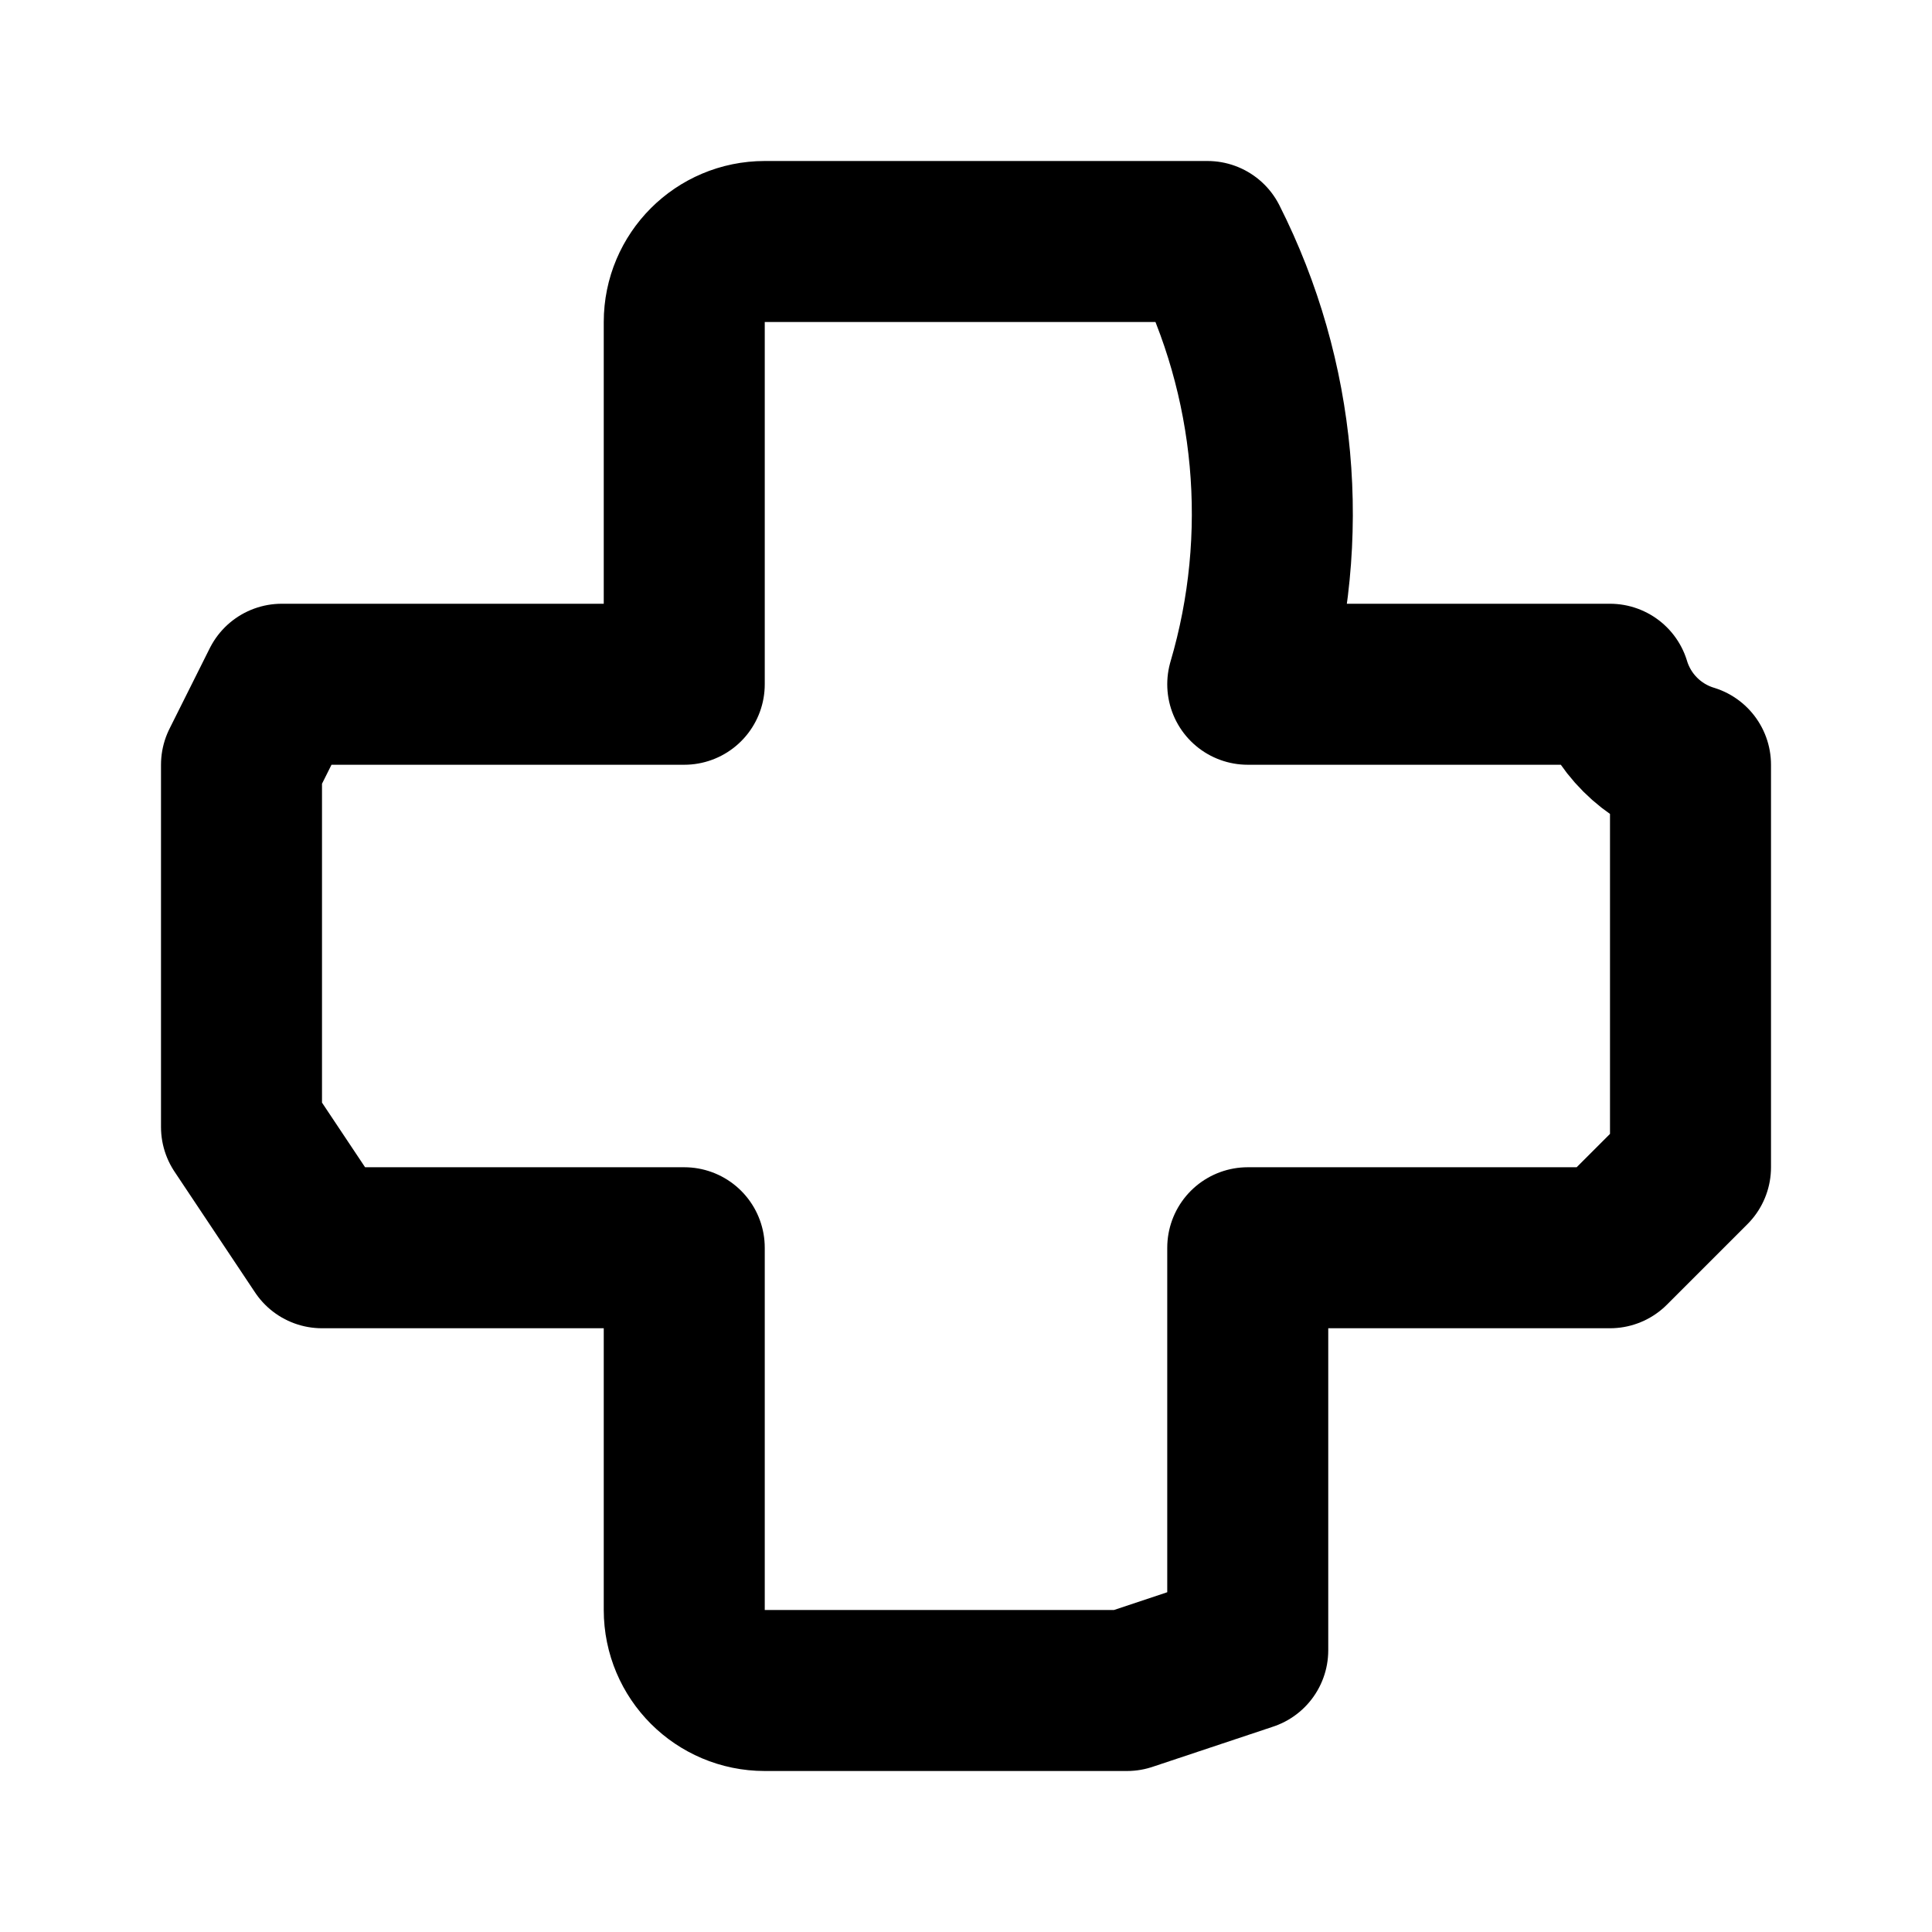
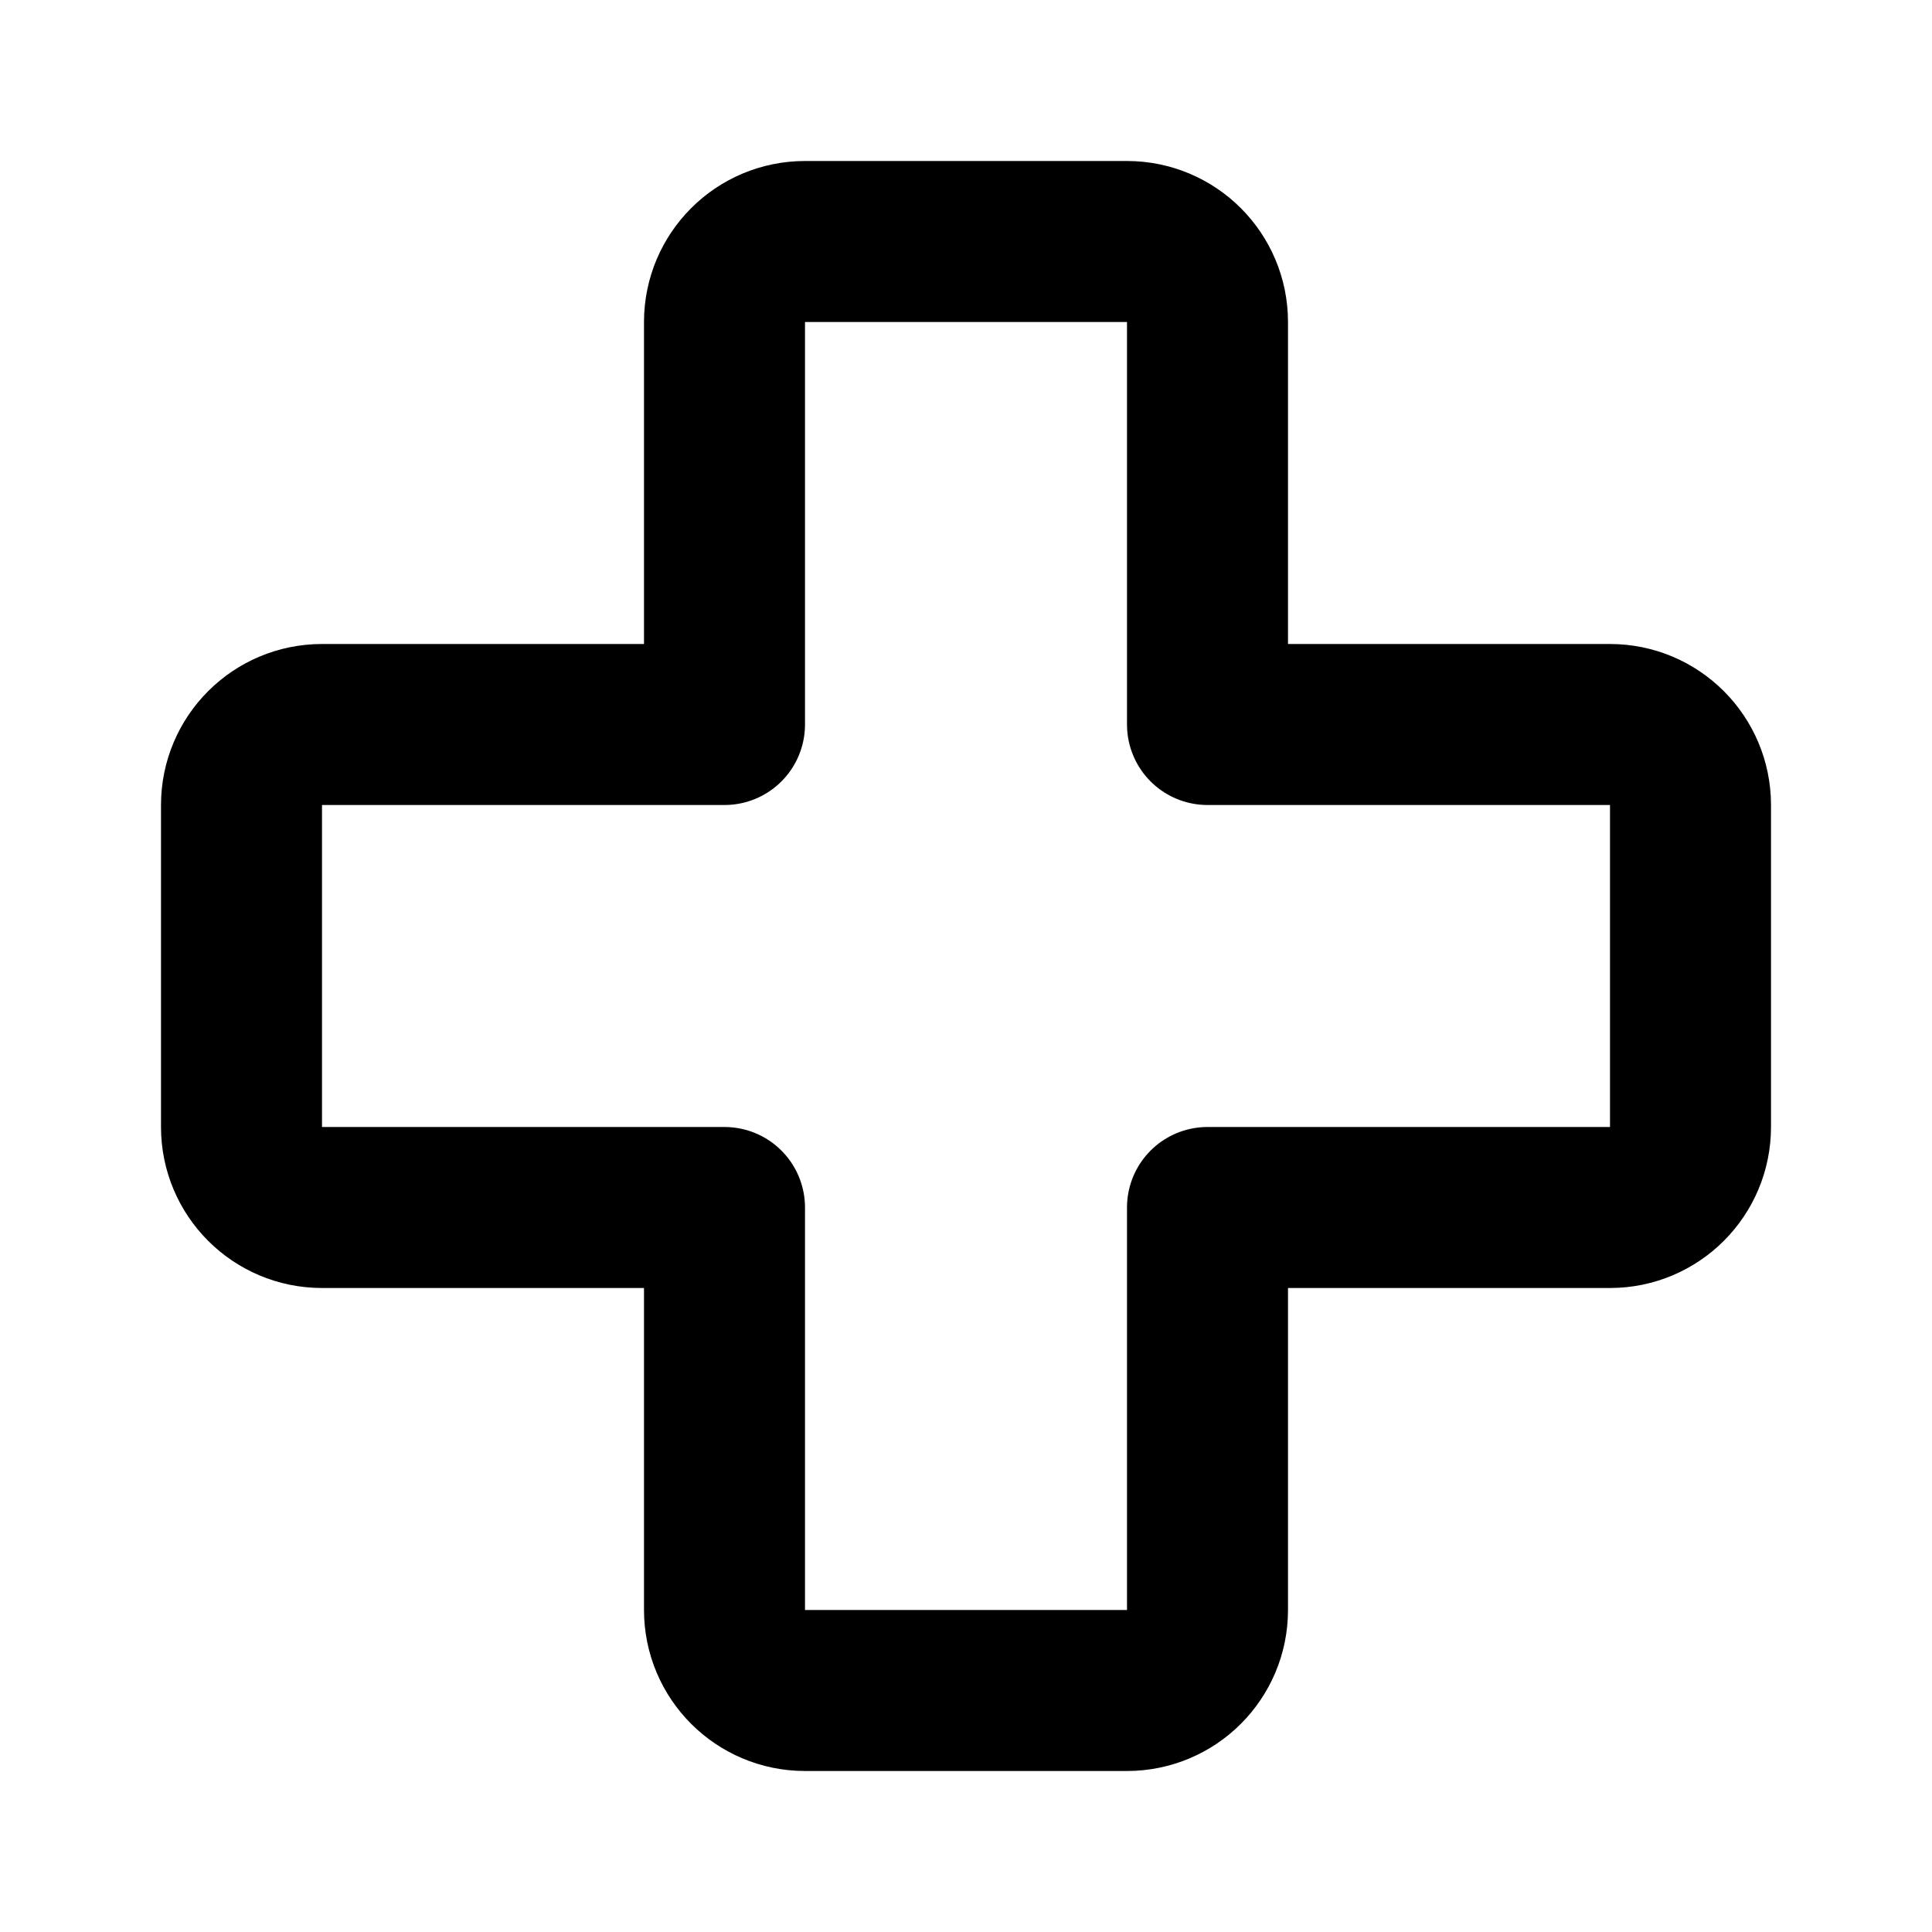
<svg xmlns="http://www.w3.org/2000/svg" width="48" height="48" viewBox="0 0 48 48" fill="none" stroke="currentColor" stroke-width="4" stroke-linecap="round" stroke-linejoin="round">
-   <path id="c0" d="M31 17A15 15 0 0 0 30 6L19 6A2 2 0 0 0 17 8L17 17L7 17L6 19L6 28L8 31L17 31L17 40A2 2 0 0 0 19 42L28 42L31 41L31 31L40 31L42 29L42 19A3 3 0 0 1 40 17L31 17Z" />
+   <path id="cross-outline" d="M18 18L18 8A2 2 0 0 1 20 6L28 6A2 2 0 0 1 30 8L30 18L40 18A2 2 0 0 1 42 20L42 28A2 2 0 0 1 40 30L30 30L30 40A2 2 0 0 1 28 42L20 42A2 2 0 0 1 18 40L18 30L8 30A2 2 0 0 1 6 28L6 20A2 2 0 0 1 8 18L18 18Z" />
</svg>
